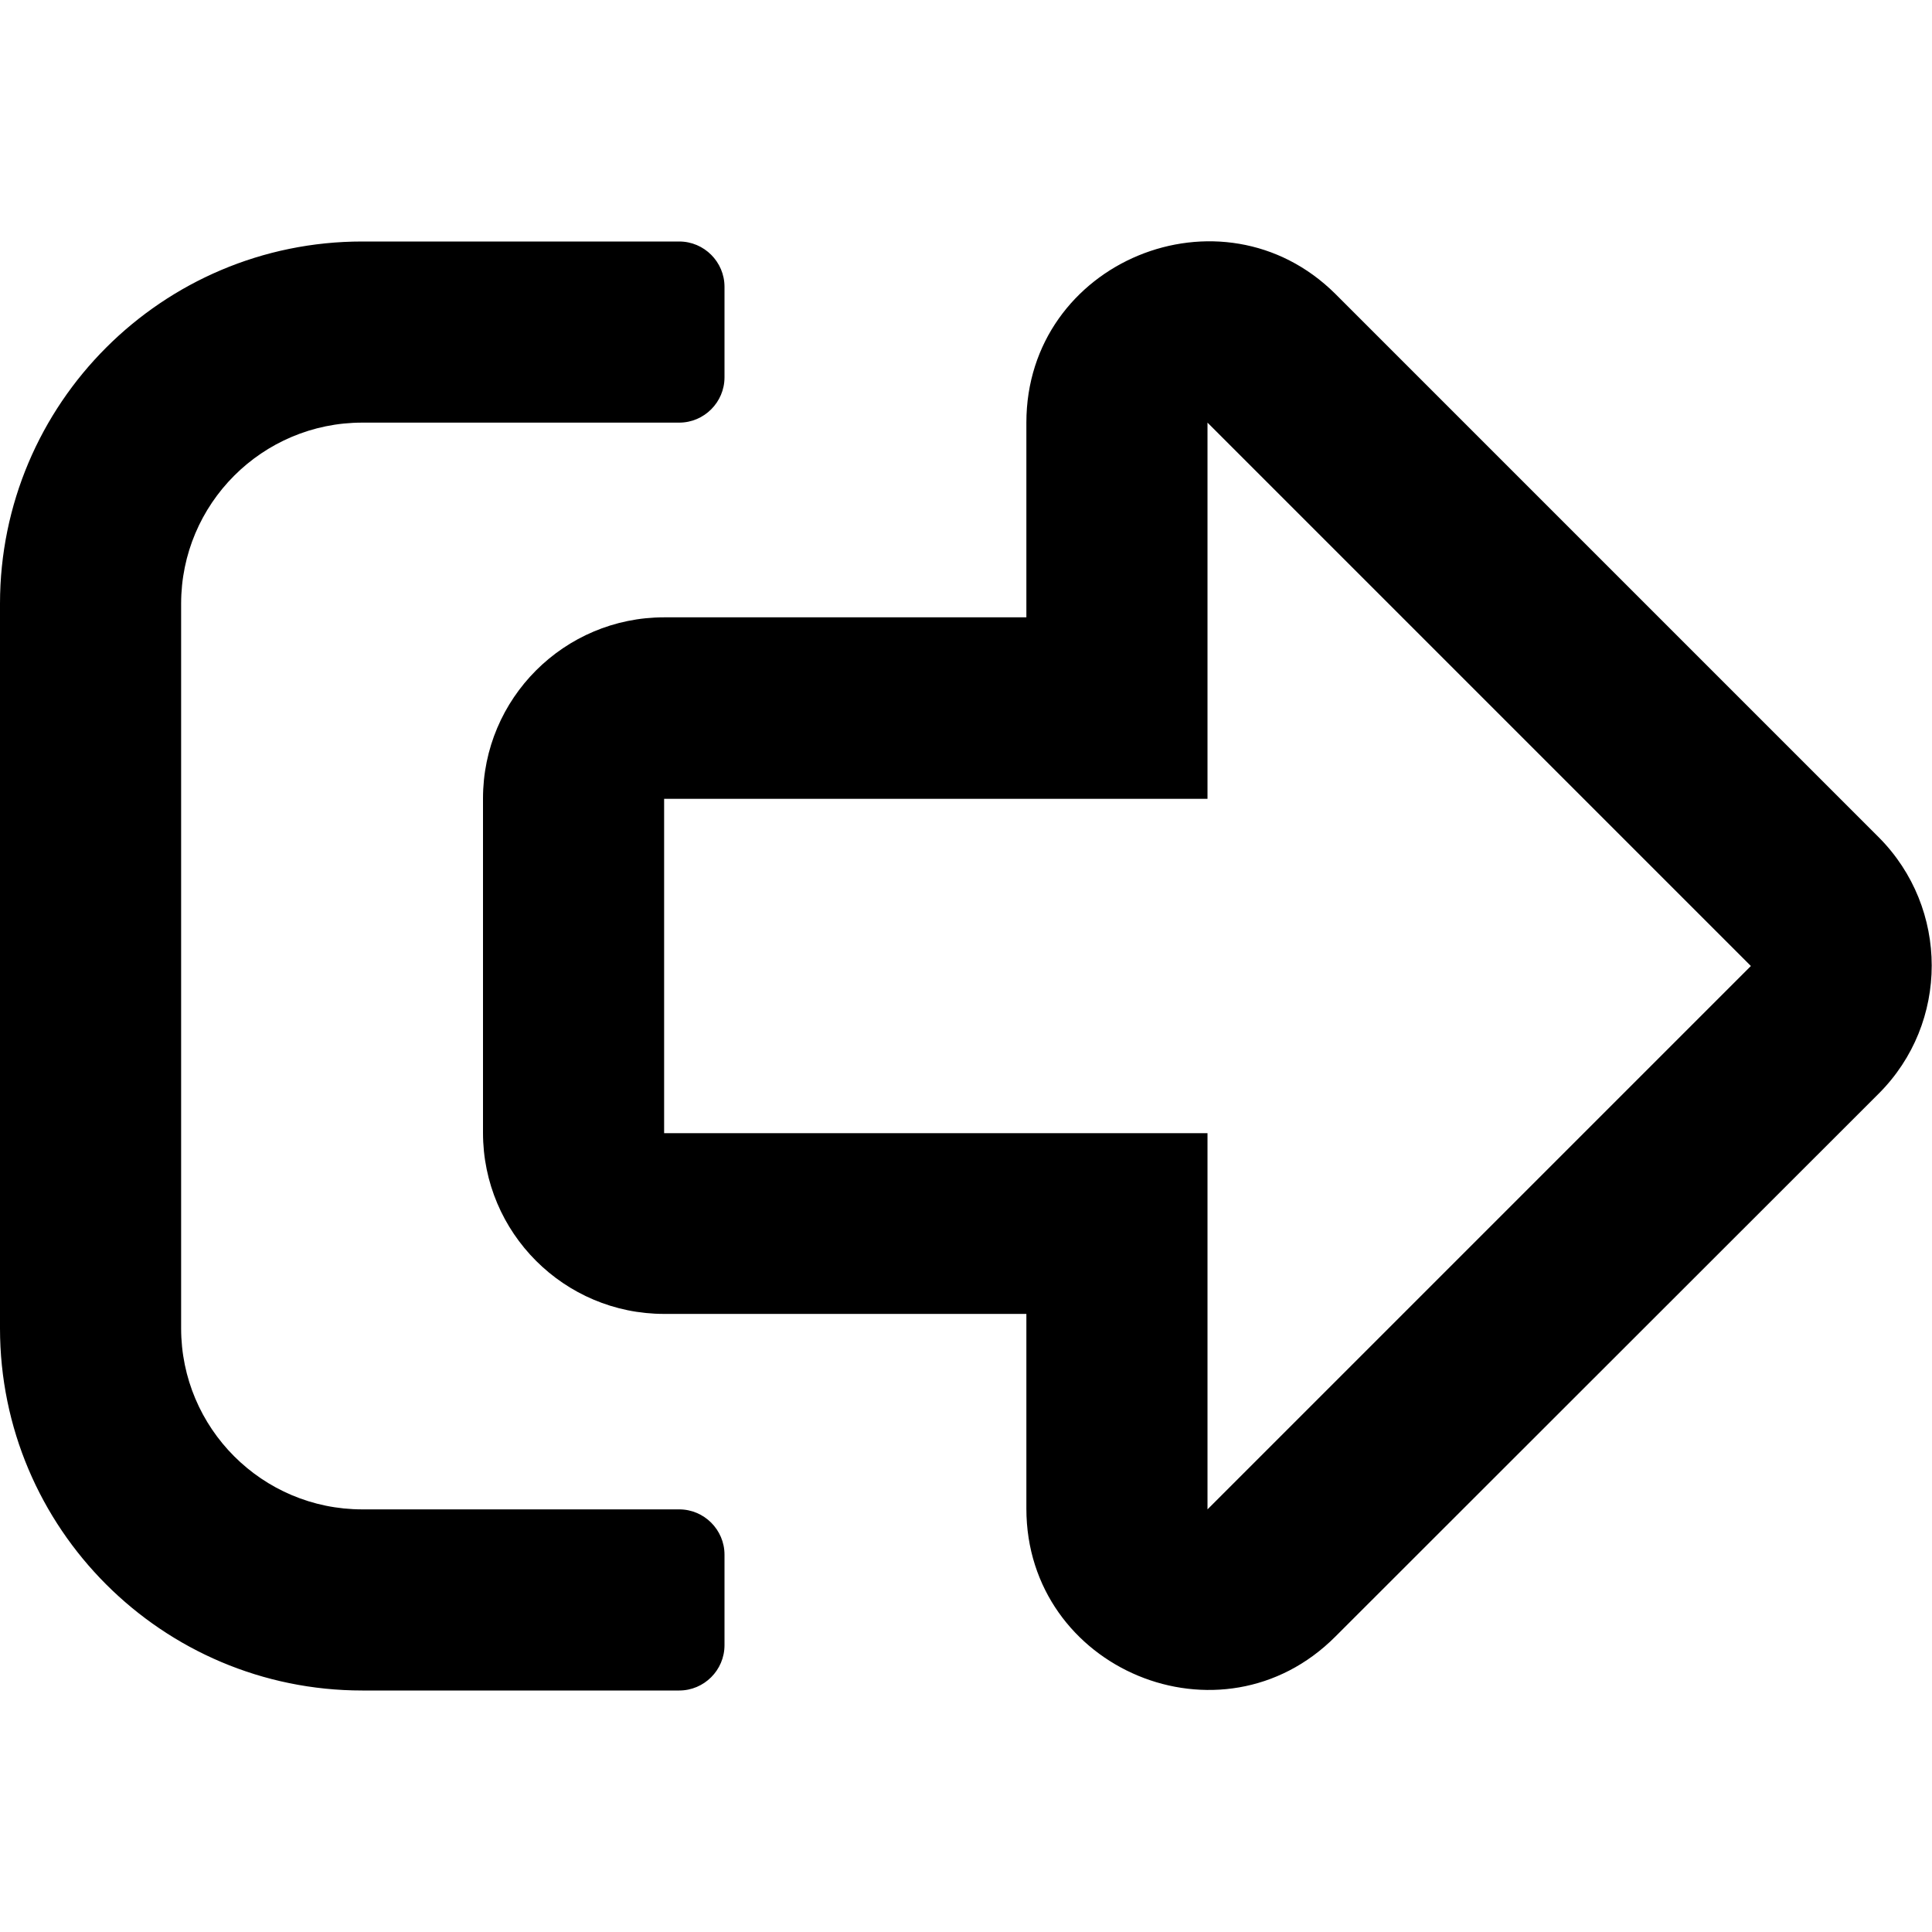
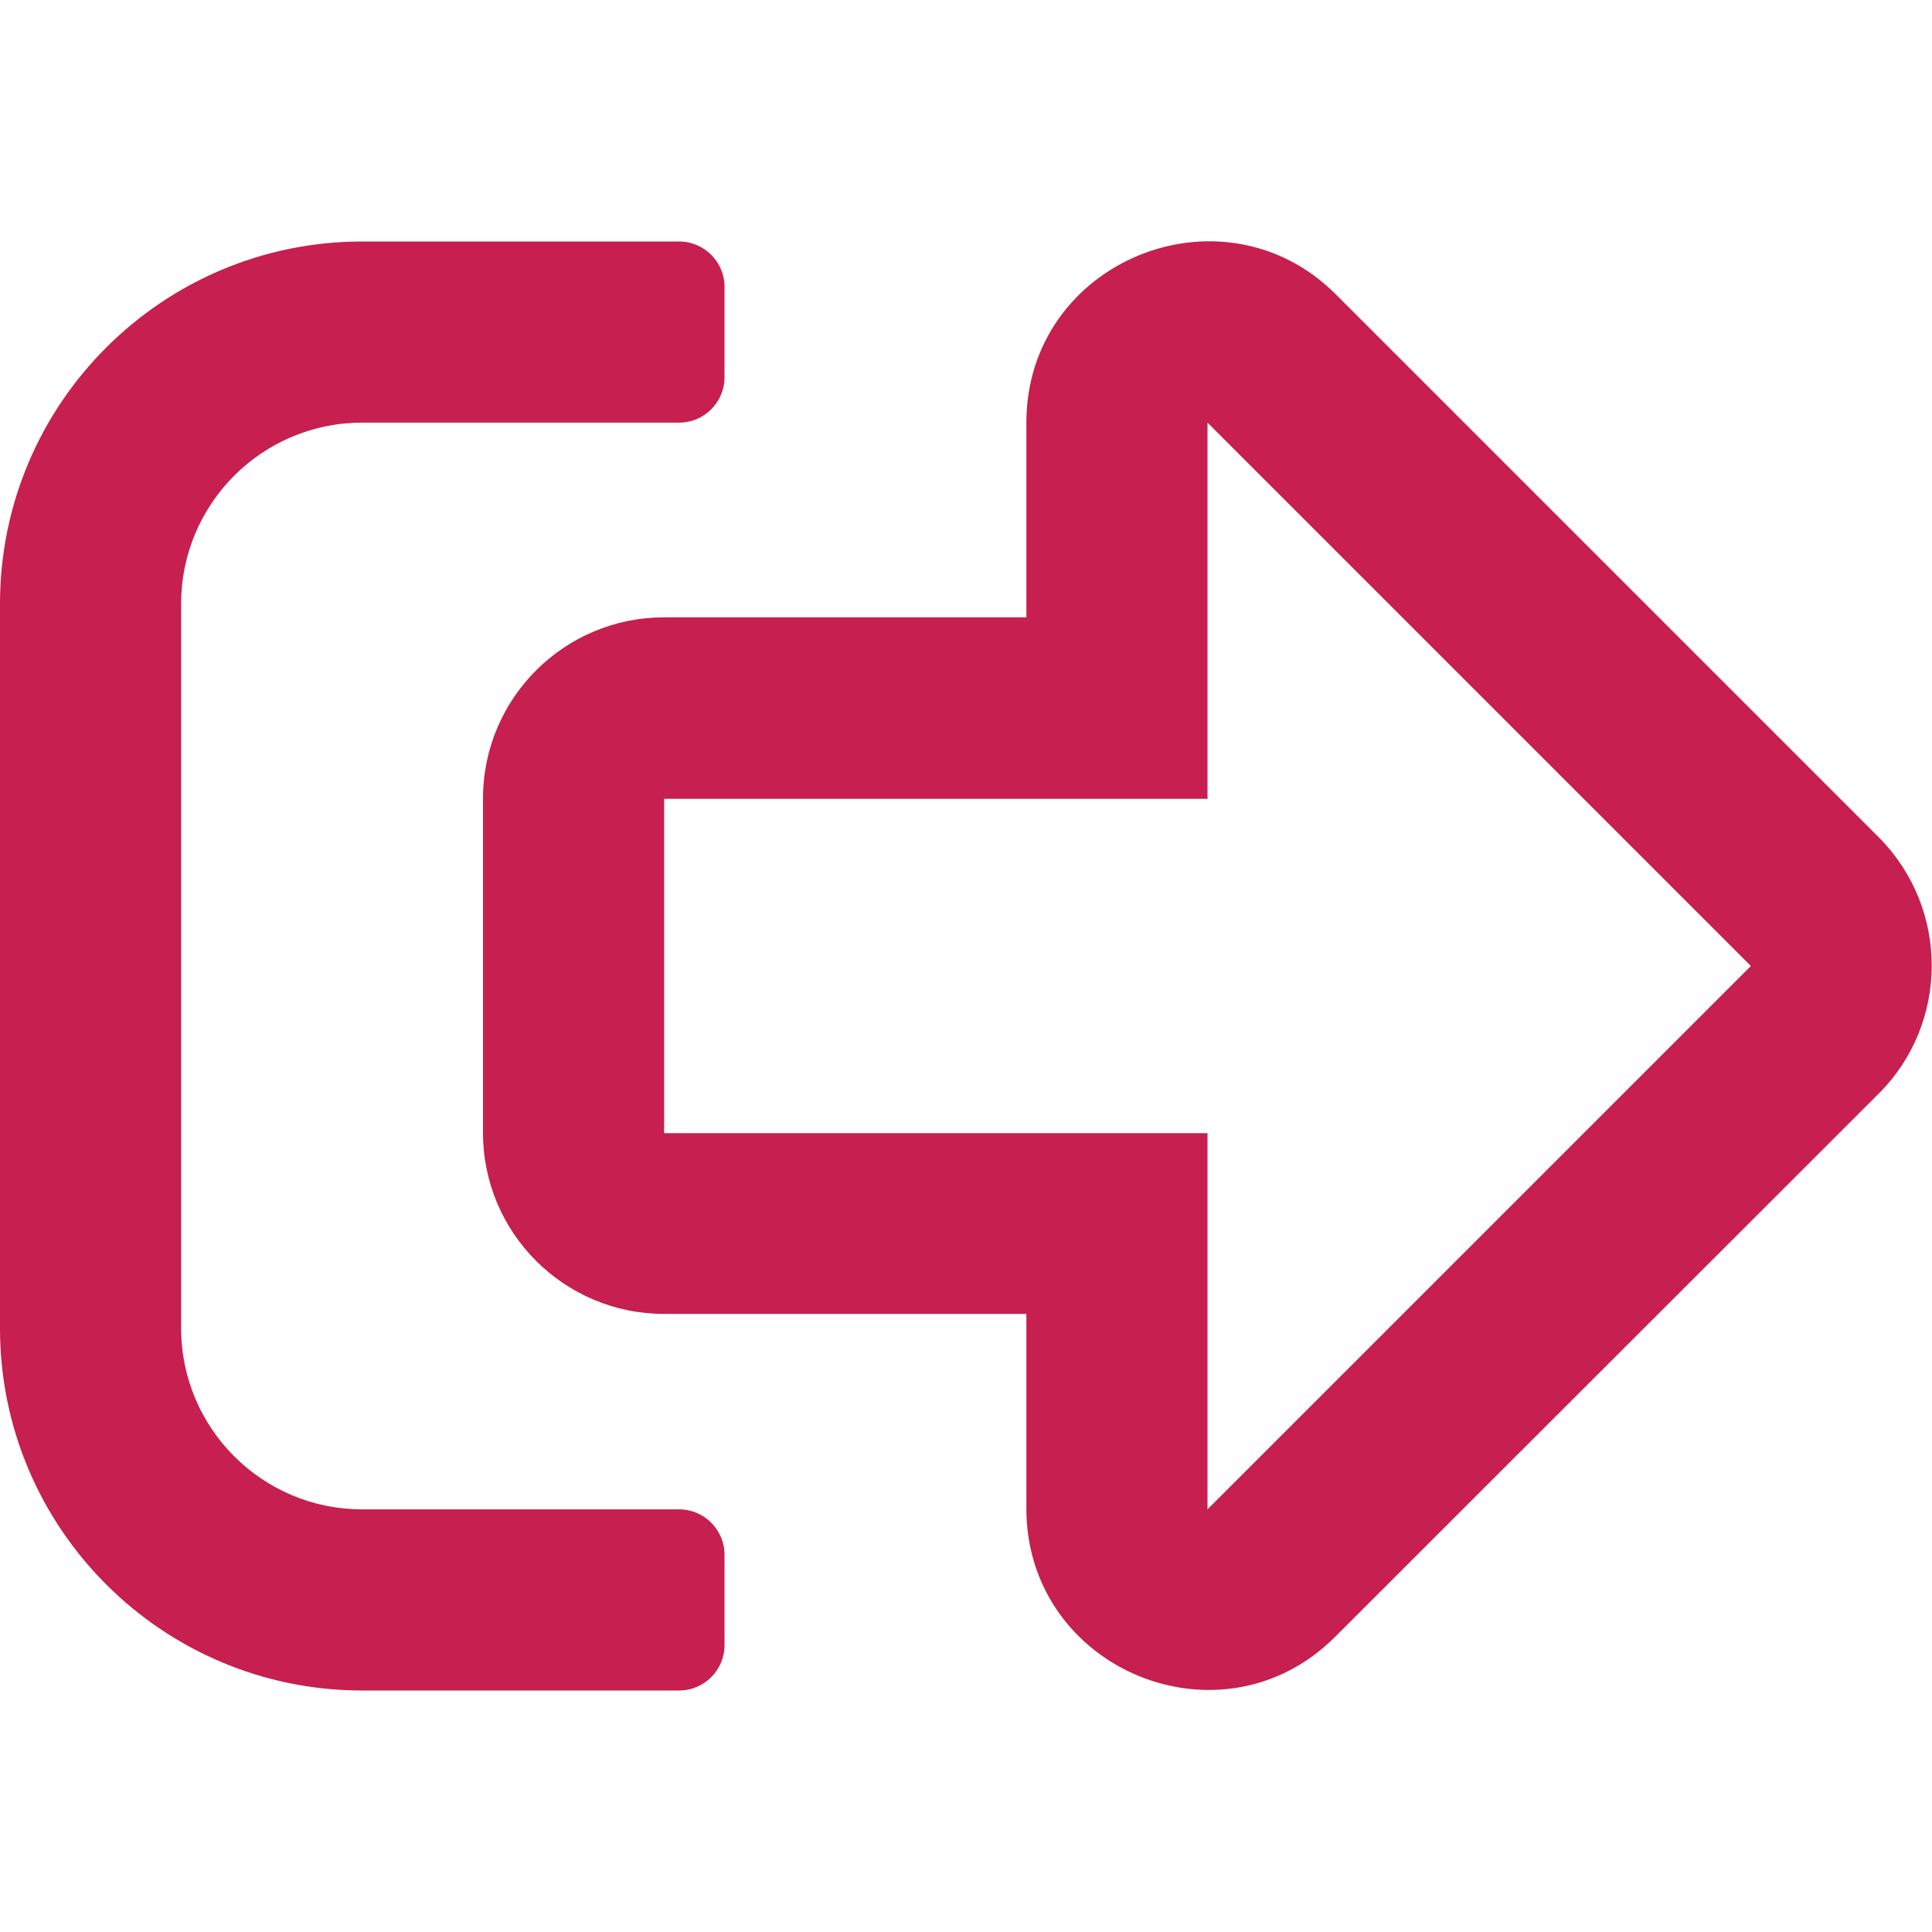
- <svg xmlns="http://www.w3.org/2000/svg" aria-hidden="true" focusable="false" data-prefix="far" data-icon="sign-out-alt" role="img" viewBox="0 0 512 512" class="svg-inline--fa fa-sign-out-alt fa-w-16 fa-2x">
+ <svg xmlns="http://www.w3.org/2000/svg" style="color:#C61F50" aria-hidden="true" focusable="false" data-prefix="far" data-icon="sign-out-alt" role="img" viewBox="0 0 512 512" class="svg-inline--fa fa-sign-out-alt fa-w-16 fa-2x">
  <path fill="currentColor" d="M272 112v51.6h-96c-26.5 0-48 21.5-48 48v88.6c0 26.5 21.5 48 48 48h96v51.6c0 42.6 51.7 64.2 81.9 33.9l144-143.9c18.7-18.7 18.7-49.1 0-67.9l-144-144C323.8 48 272 69.3 272 112zm192 144L320 400v-99.7H176v-88.6h144V112l144 144zM96 64h84c6.6 0 12 5.4 12 12v24c0 6.6-5.4 12-12 12H96c-26.5 0-48 21.5-48 48v192c0 26.5 21.5 48 48 48h84c6.6 0 12 5.4 12 12v24c0 6.6-5.4 12-12 12H96c-53 0-96-43-96-96V160c0-53 43-96 96-96z" class="" />
</svg>
